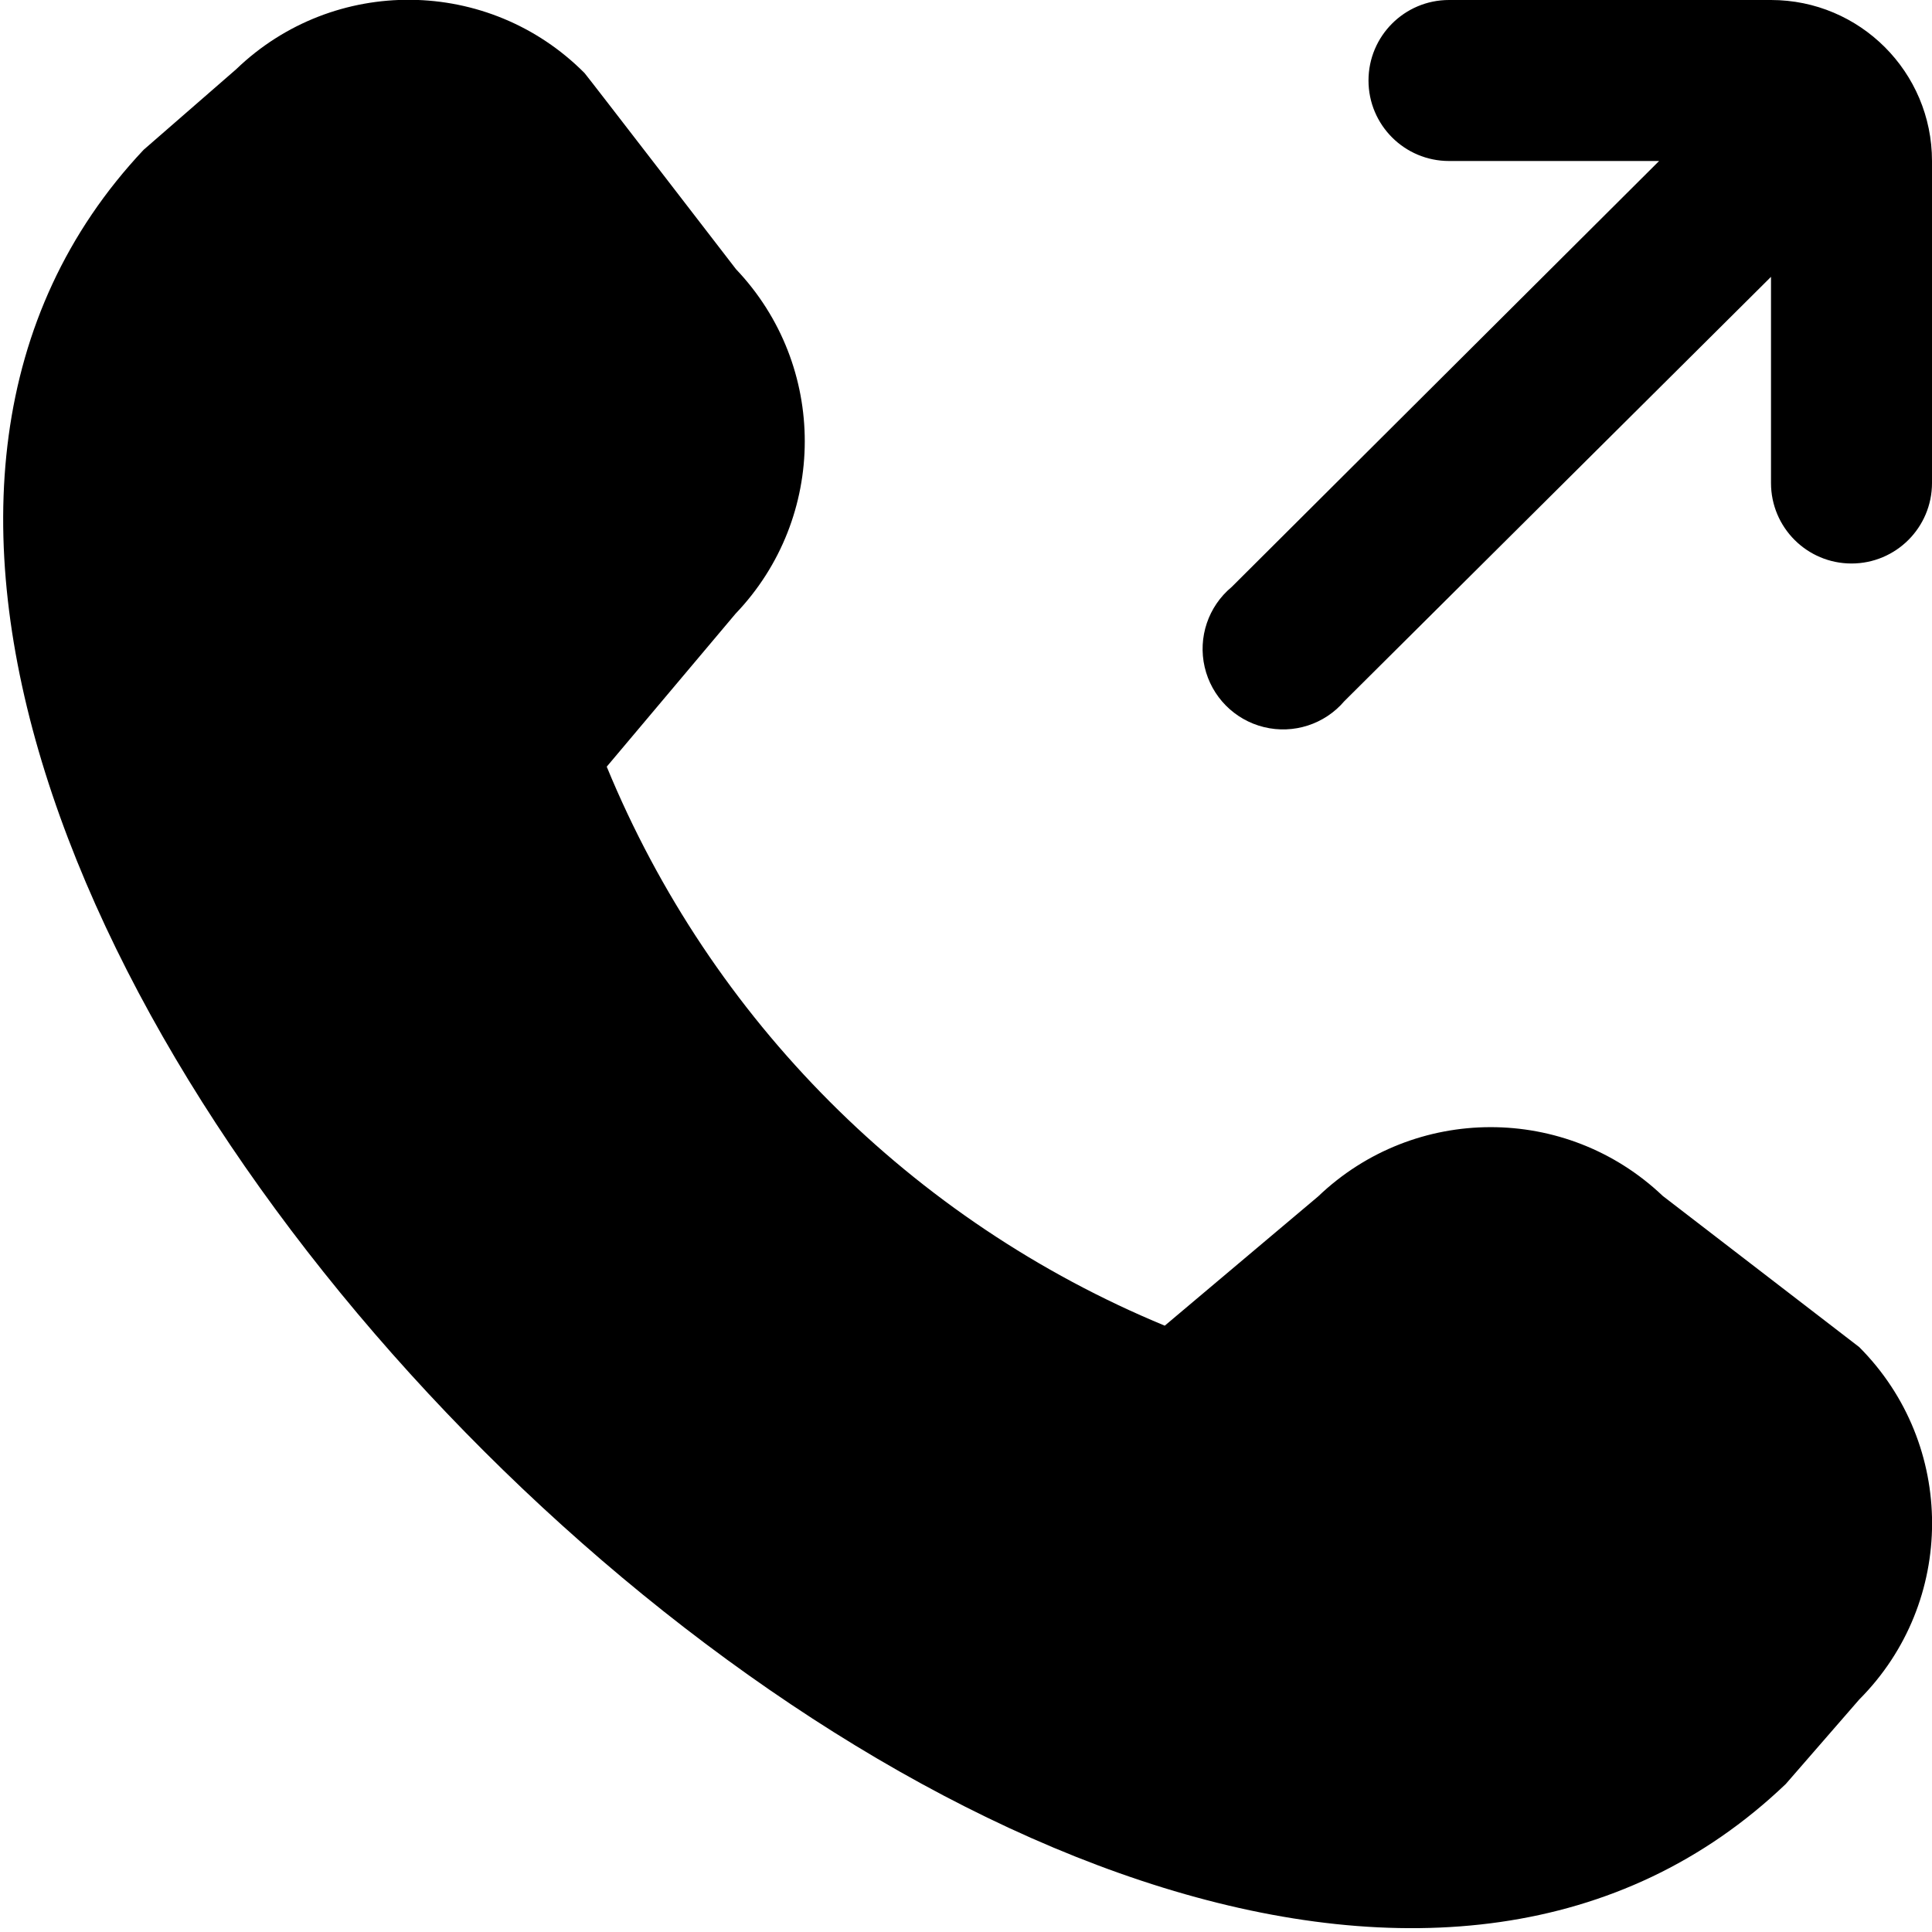
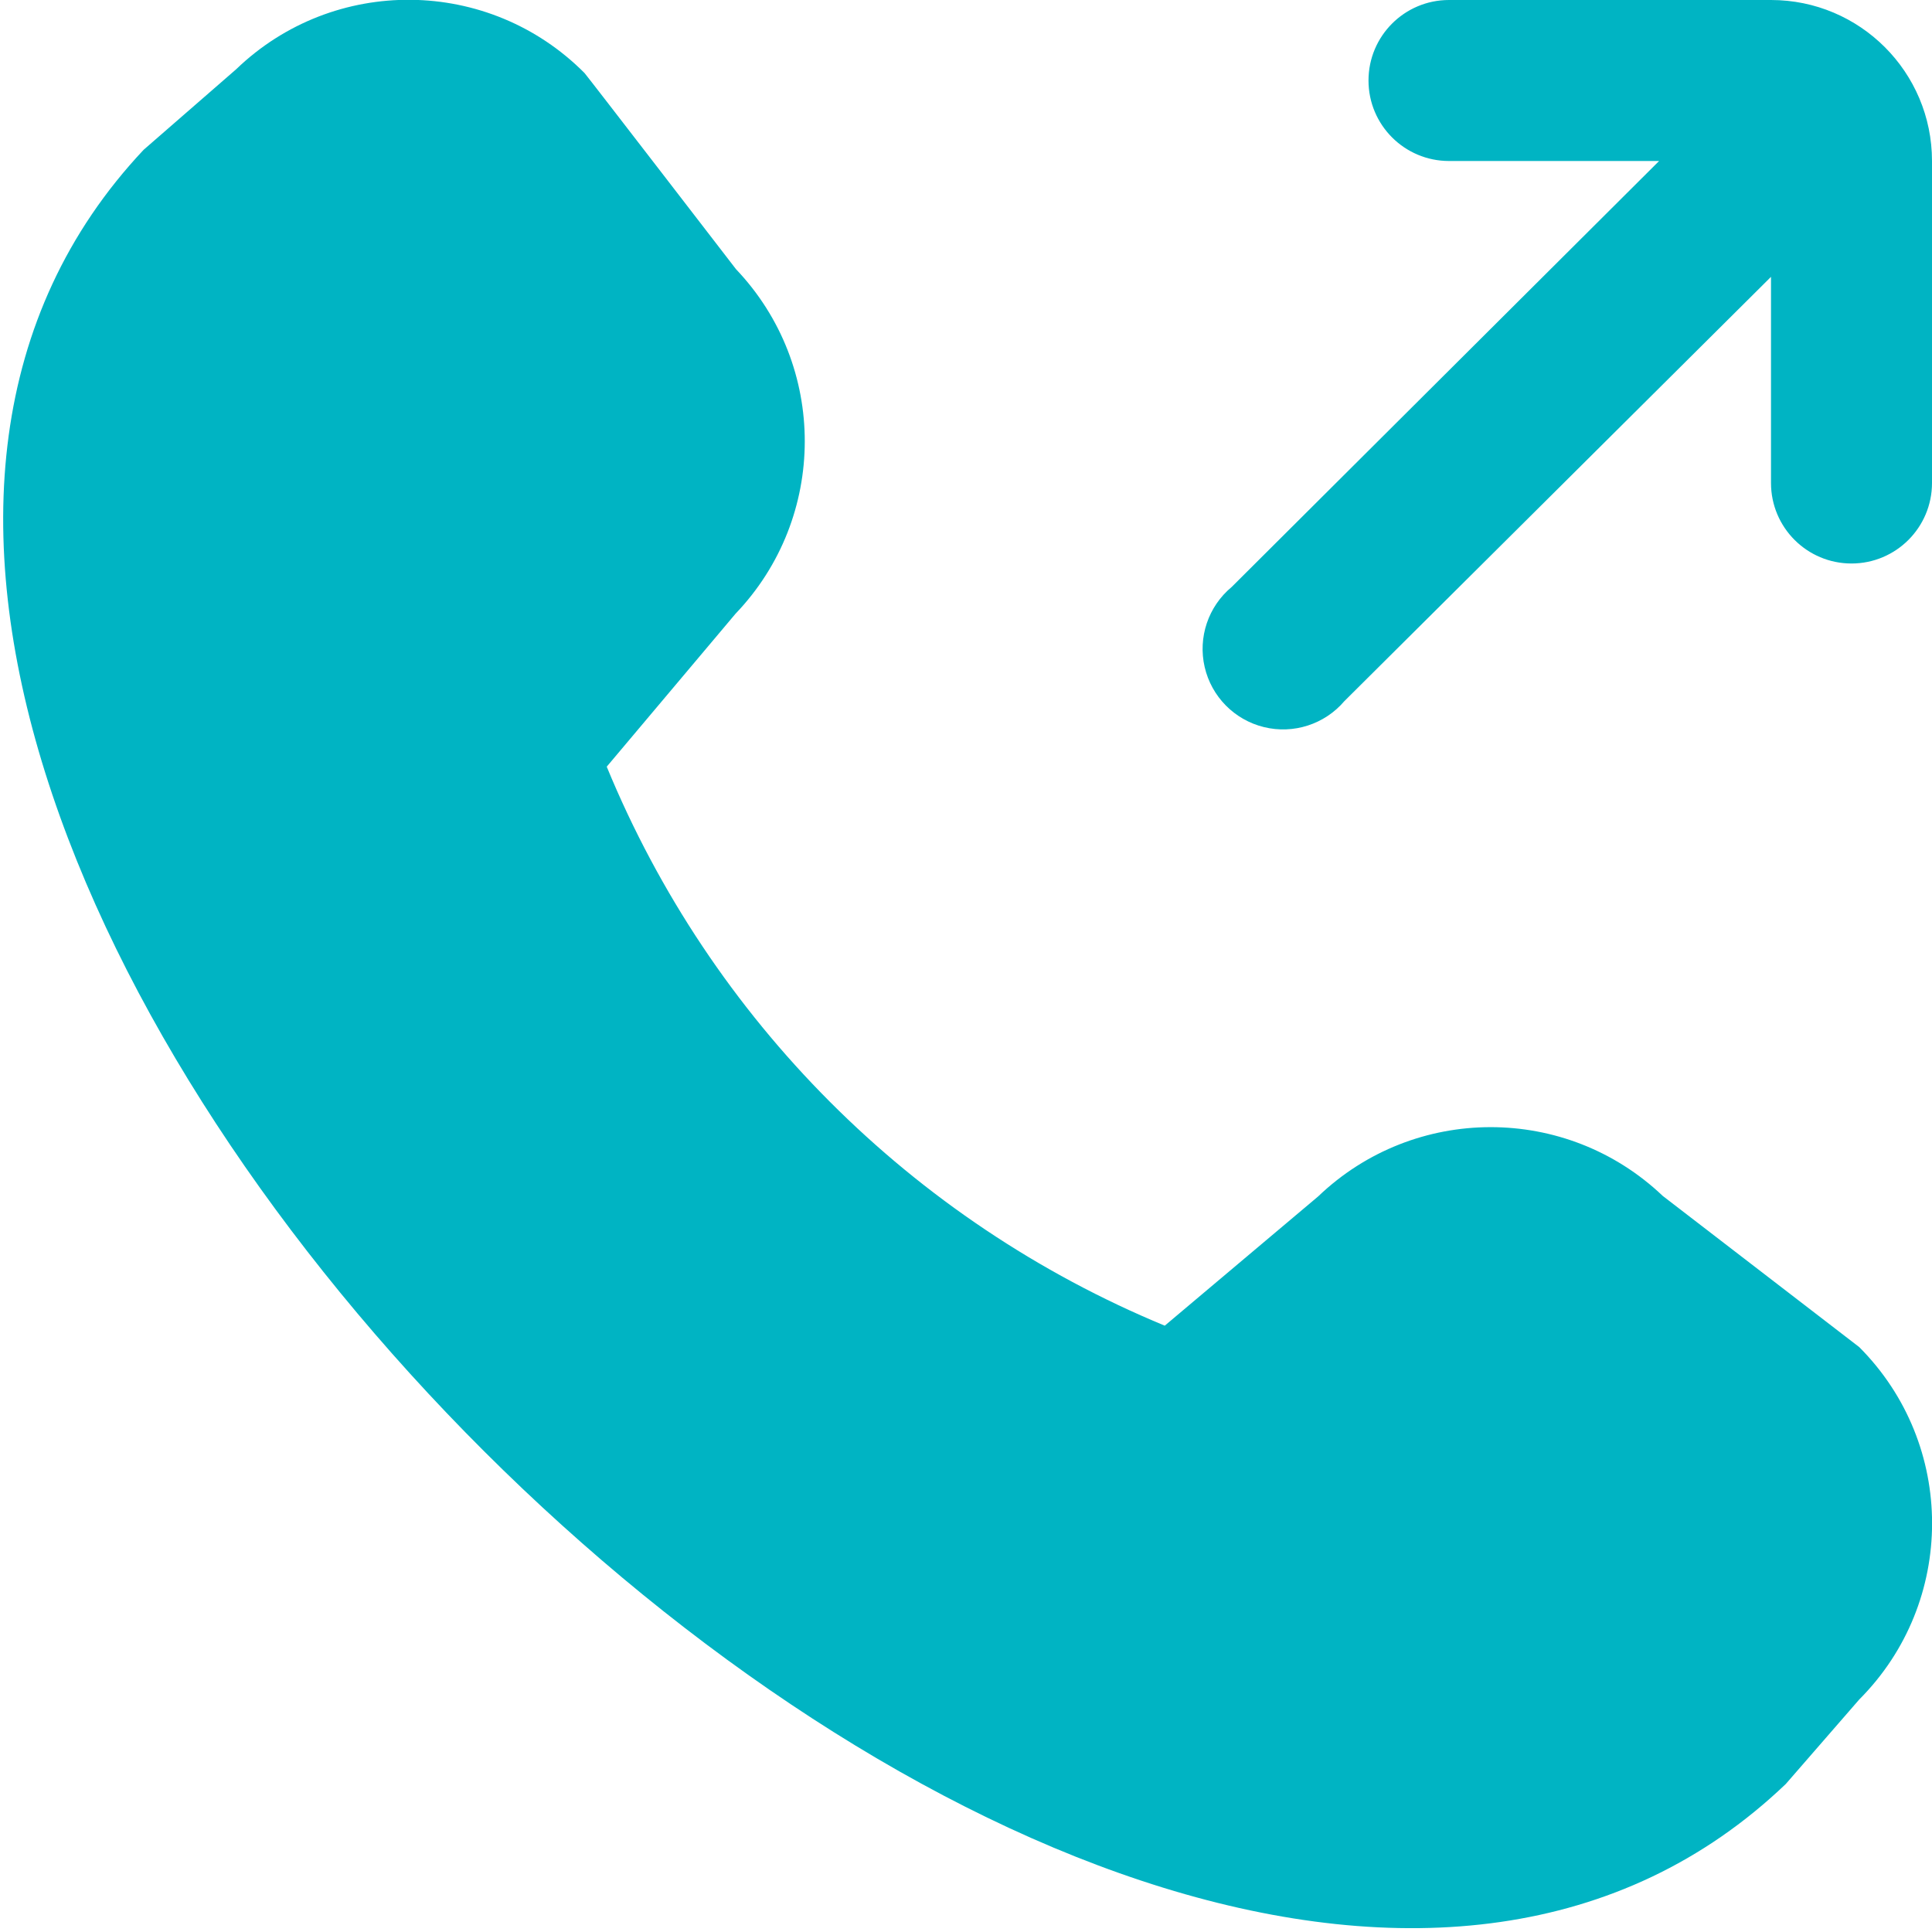
- <svg xmlns="http://www.w3.org/2000/svg" id="Layer_1" data-name="Layer 1" viewBox="0 0 24 24" width="512" height="512">
+ <svg xmlns="http://www.w3.org/2000/svg" id="Layer_1" data-name="Layer 1" viewBox="0 0 24 24" width="512" height="512" fill="#00b4c3">
  <path d="M24,2V6a1,1,0,0,1-2,0V3.439L16.7,8.71A1,1,0,1,1,15.3,7.292L20.61,2H18a1,1,0,0,1,0-2h4A2,2,0,0,1,24,2ZM20.655,14.856a3.1,3.1,0,0,0-4.28.006l-1.906,1.606A12.781,12.781,0,0,1,7.537,9.524l1.6-1.9a3.1,3.1,0,0,0,.006-4.28S7.291.939,7.261.907A3.085,3.085,0,0,0,2.933.861l-1.149,1c-7.72,8.209,12.2,28.138,20.4,20.3l.912-1.049a3.1,3.1,0,0,0,0-4.378C23.063,16.708,20.655,14.856,20.655,14.856Z" />
</svg>
